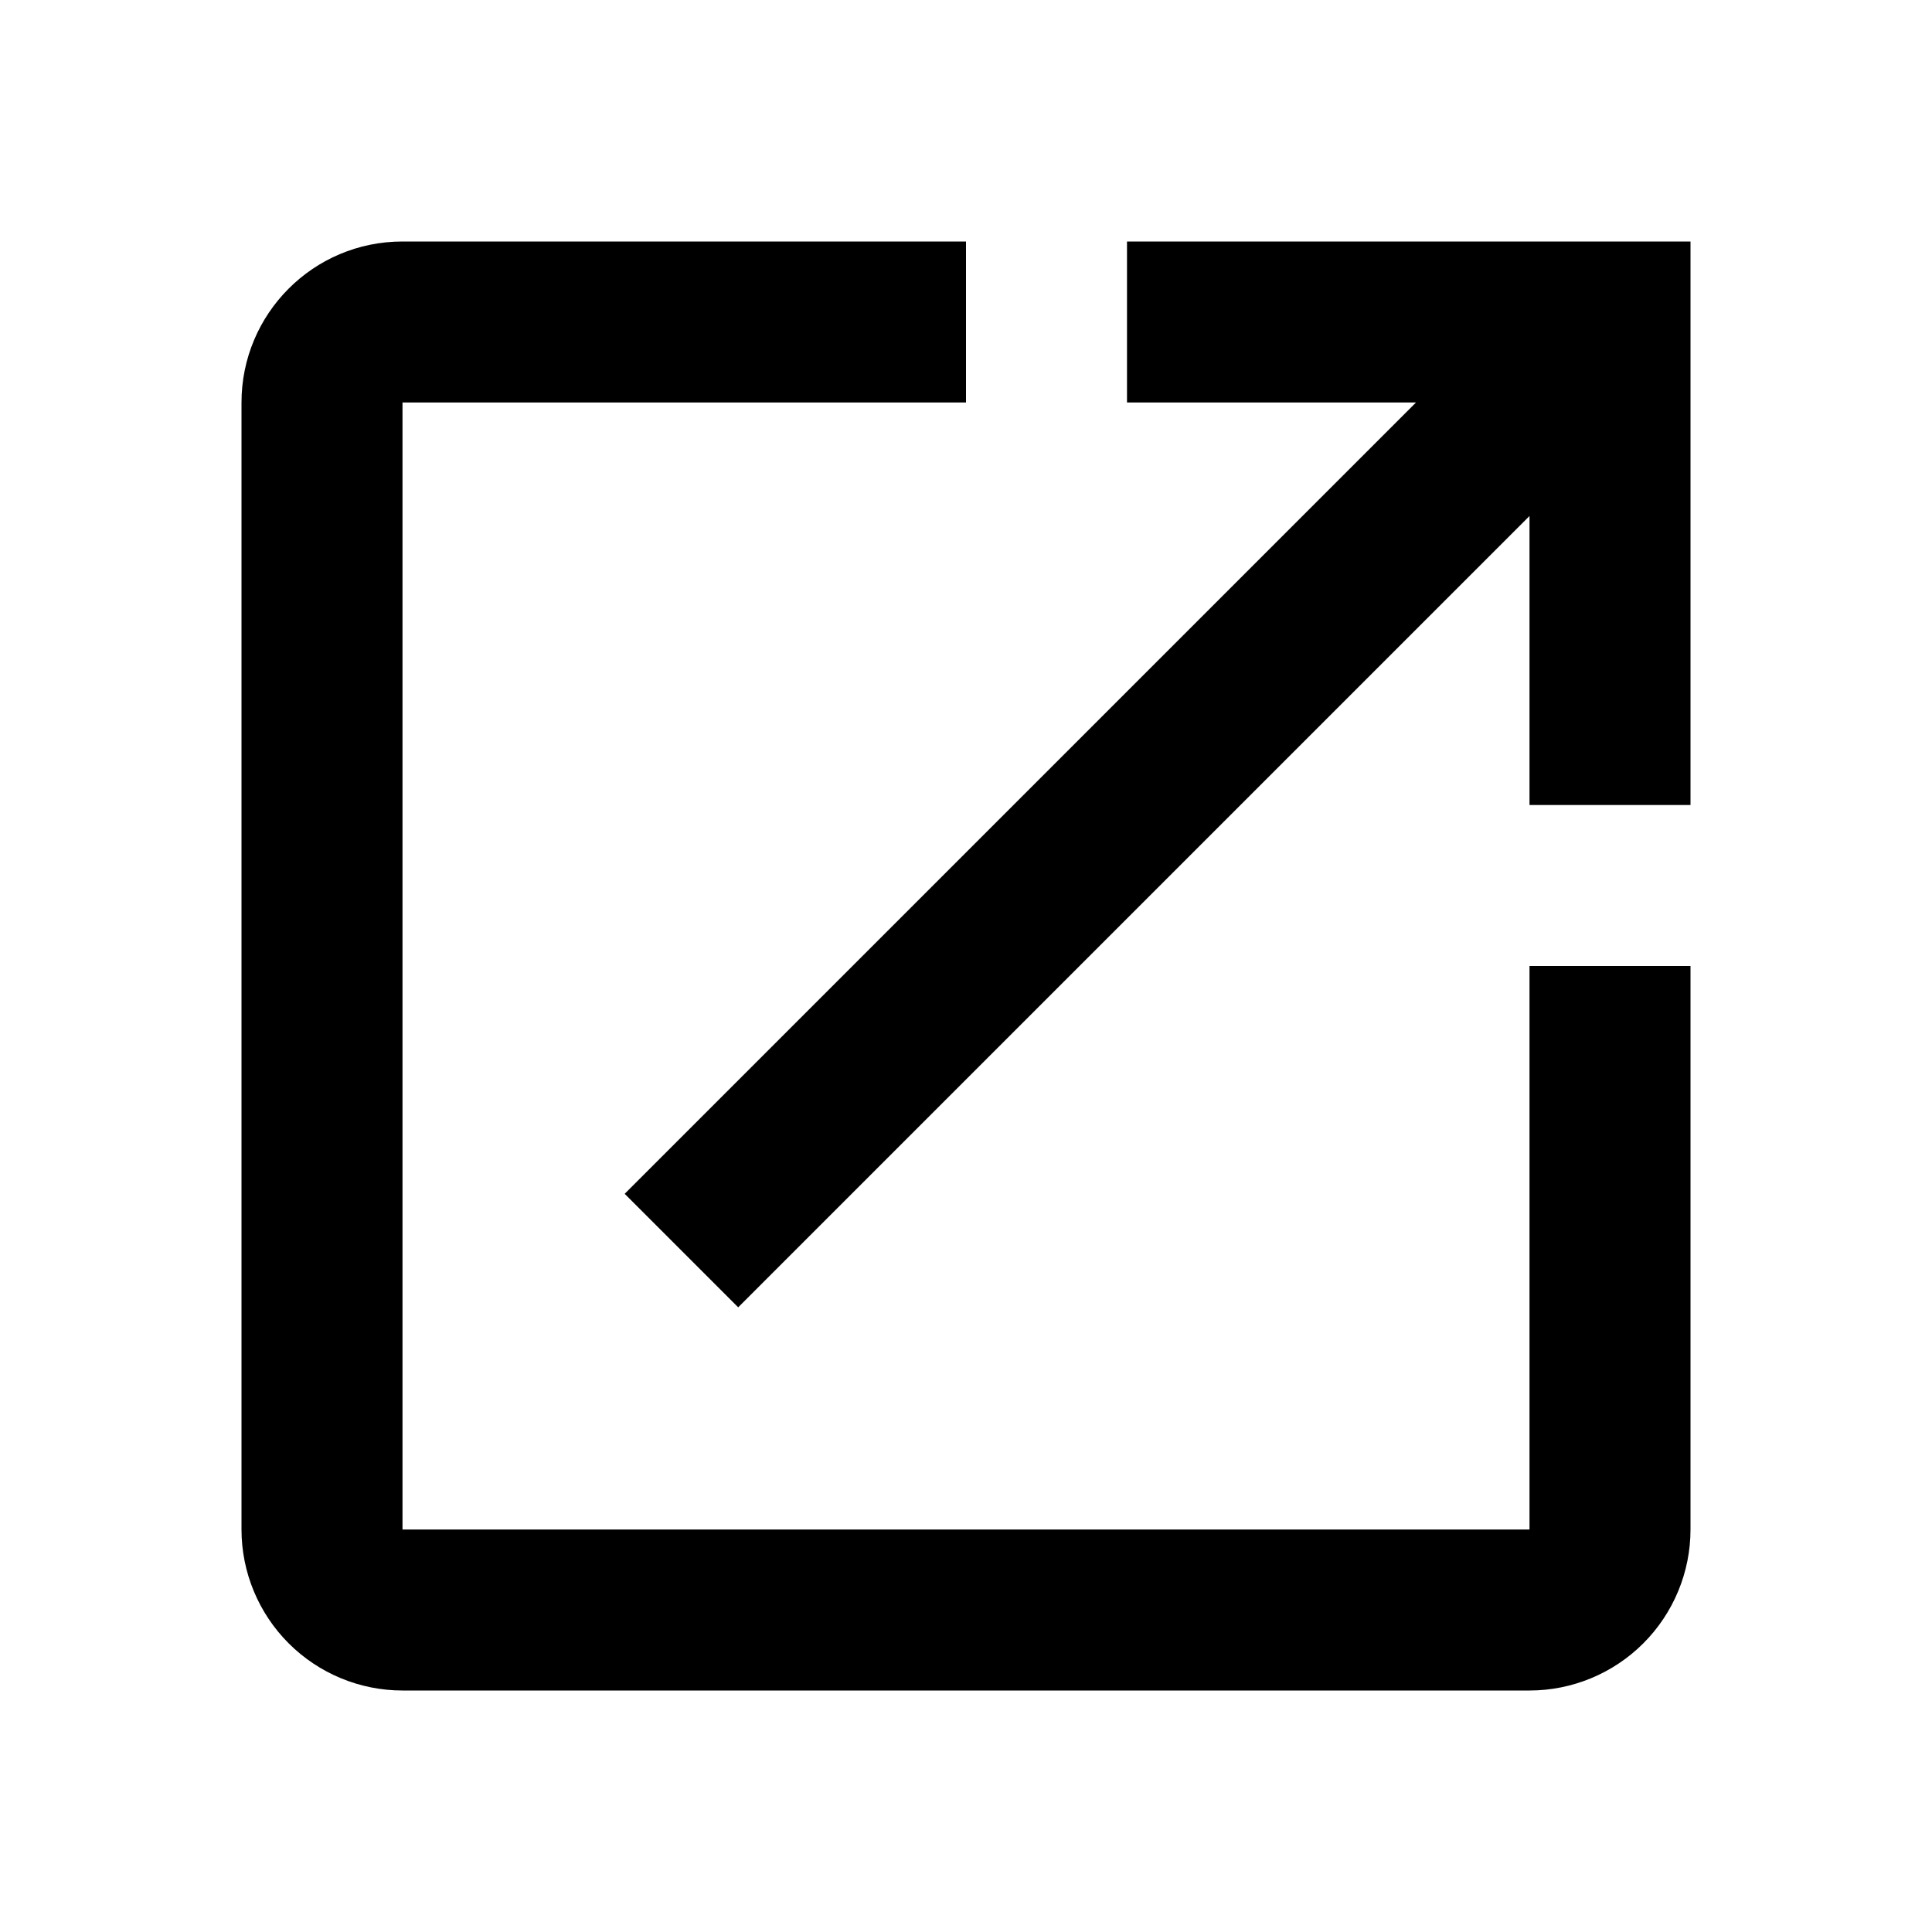
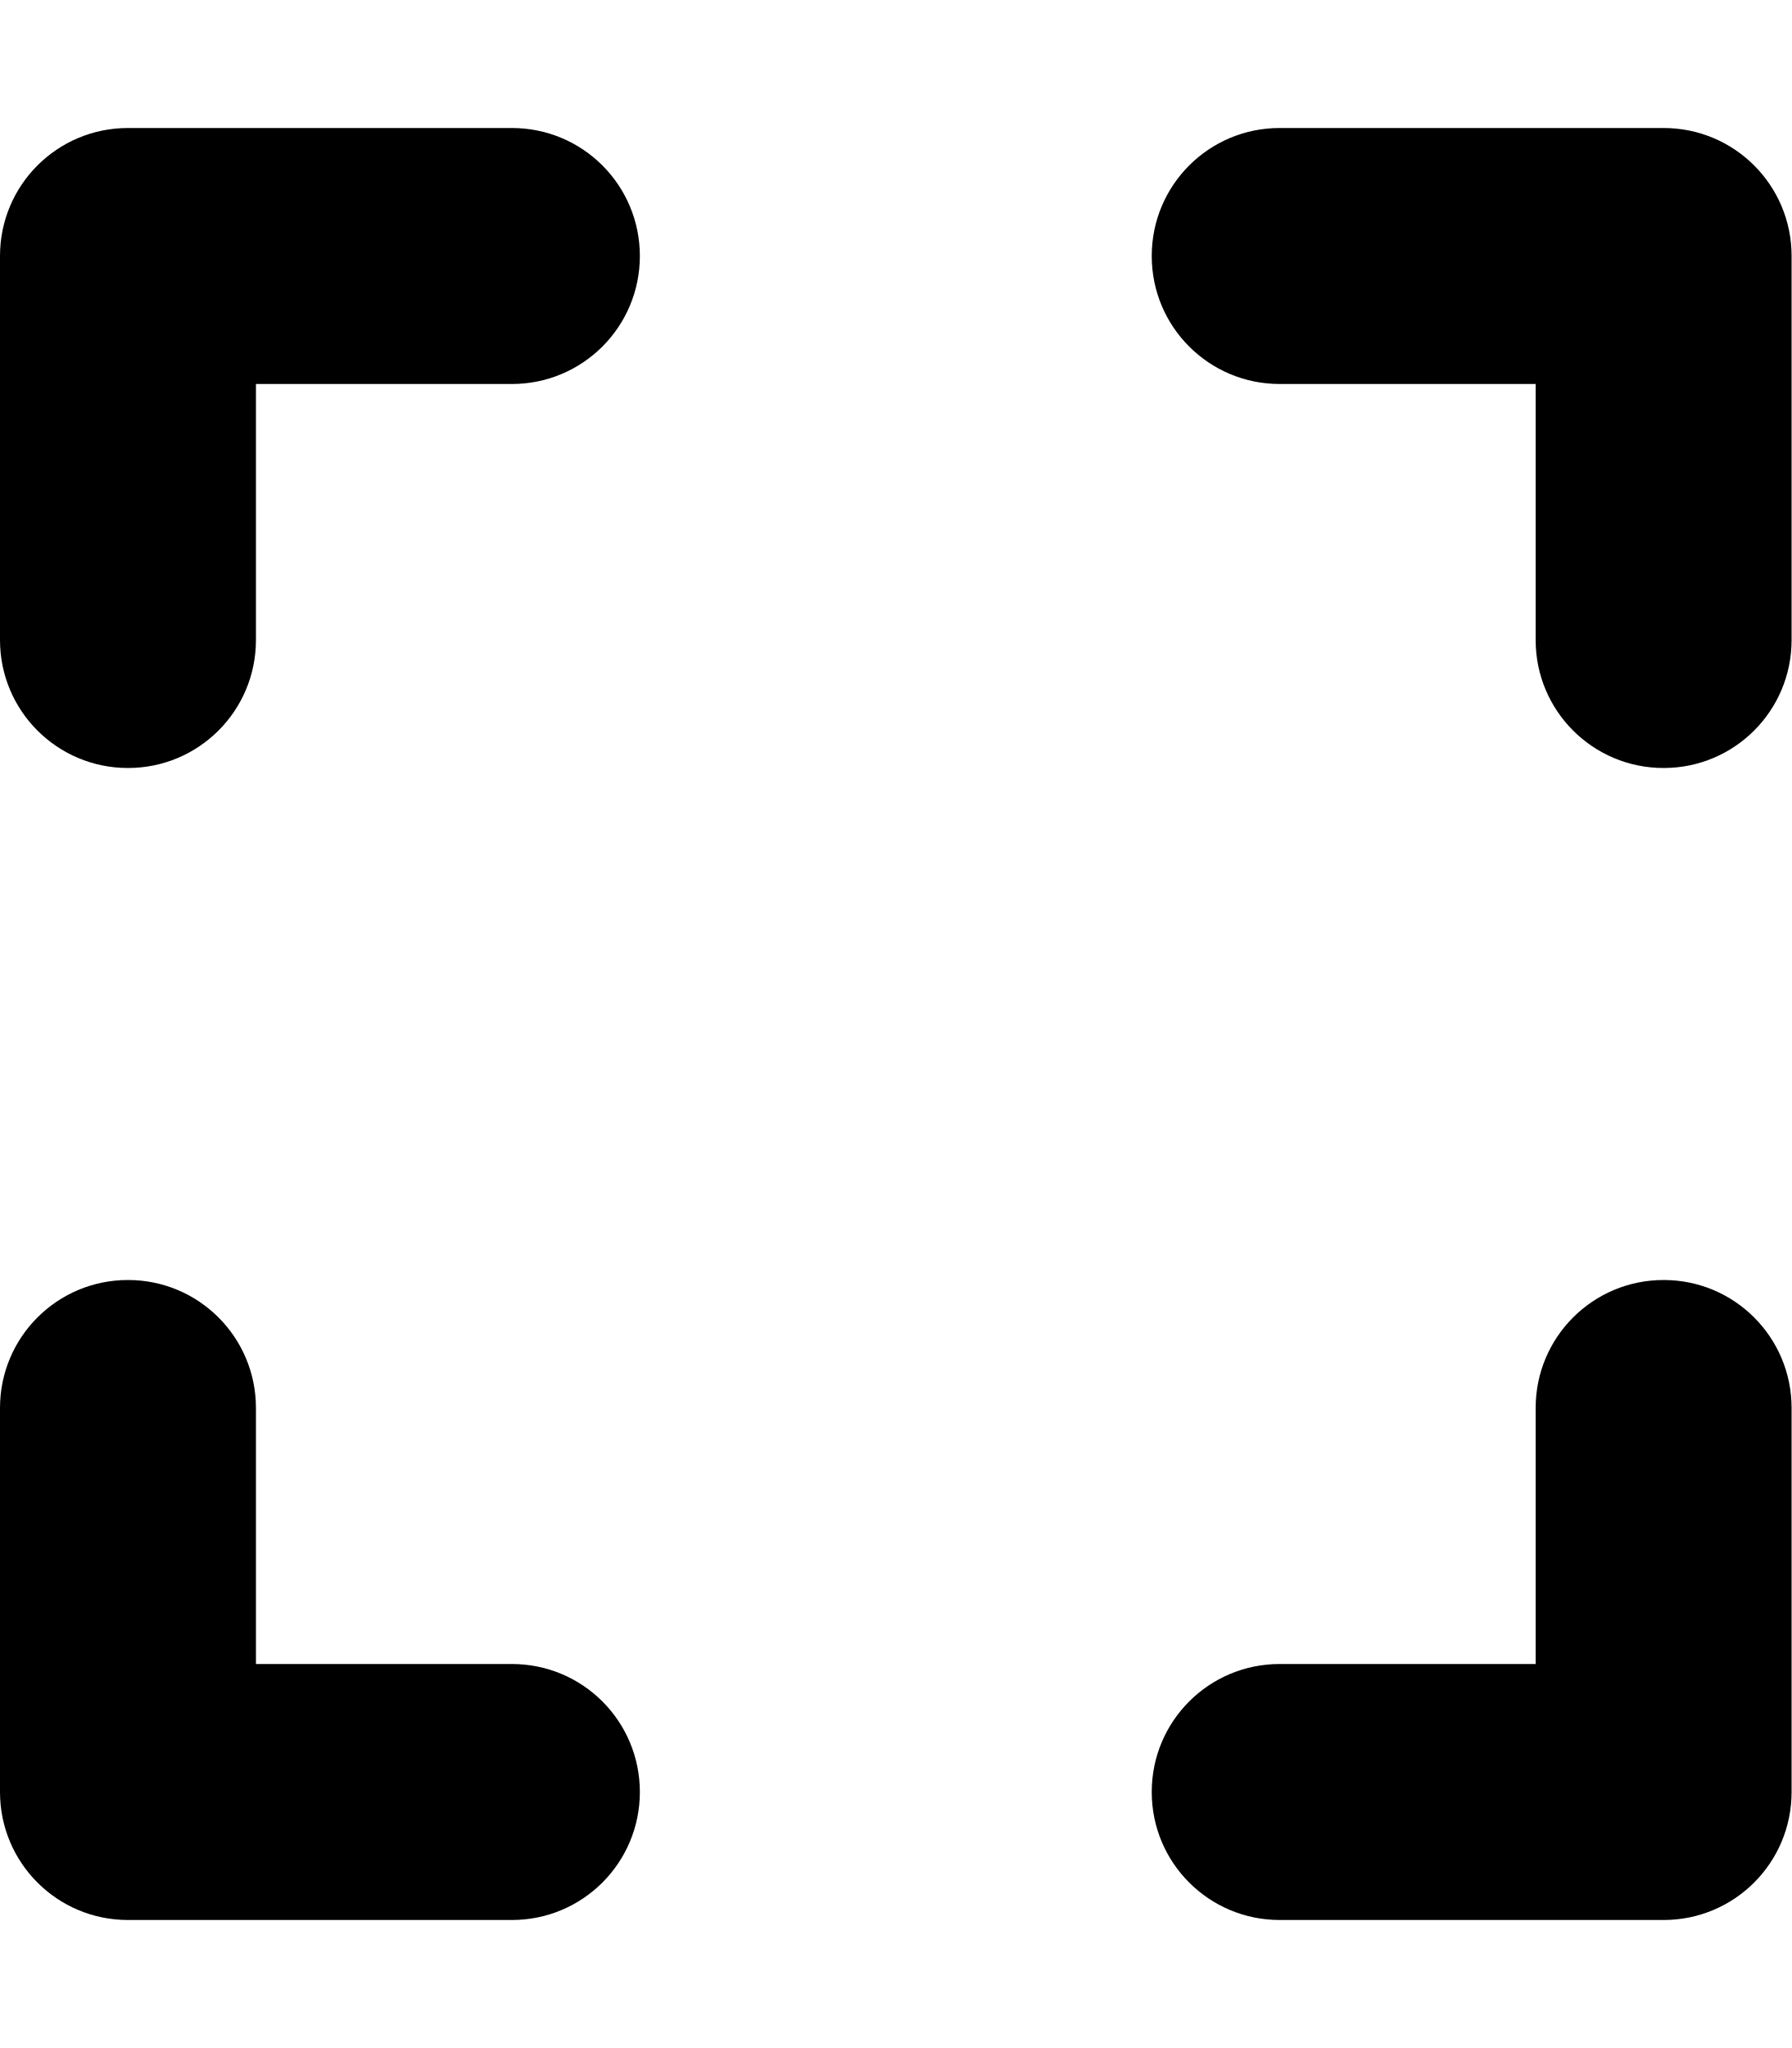
- <svg xmlns="http://www.w3.org/2000/svg" width="24" height="24" viewBox="0 0 24 24" fill="none">
-   <path d="M14 3V5H17.59L7.76 14.83L9.17 16.24L19 6.41V10H21V3H14ZM19 19H5V5H12V3H5C3.89 3 3 3.9 3 5V19C3 19.53 3.211 20.039 3.586 20.414C3.961 20.789 4.47 21 5 21H19C19.53 21 20.039 20.789 20.414 20.414C20.789 20.039 21 19.53 21 19V12H19V19Z" fill="currentColor" />
+ <svg xmlns="http://www.w3.org/2000/svg" aria-hidden="true" focusable="false" data-prefix="fas" data-icon="expand" class="svg-inline--fa fa-expand " role="img" viewBox="0 0 448 512">
+   <path fill="currentColor" d="M32 32C14.3 32 0 46.3 0 64l0 96c0 17.7 14.3 32 32 32s32-14.3 32-32l0-64 64 0c17.7 0 32-14.3 32-32s-14.3-32-32-32L32 32zM64 352c0-17.7-14.3-32-32-32s-32 14.3-32 32l0 96c0 17.7 14.3 32 32 32l96 0c17.7 0 32-14.3 32-32s-14.3-32-32-32l-64 0 0-64zM320 32c-17.7 0-32 14.3-32 32s14.3 32 32 32l64 0 0 64c0 17.7 14.3 32 32 32s32-14.3 32-32l0-96c0-17.7-14.3-32-32-32l-96 0zM448 352c0-17.7-14.3-32-32-32s-32 14.3-32 32l0 64-64 0c-17.7 0-32 14.3-32 32s14.3 32 32 32l96 0c17.7 0 32-14.3 32-32l0-96z" />
</svg>
